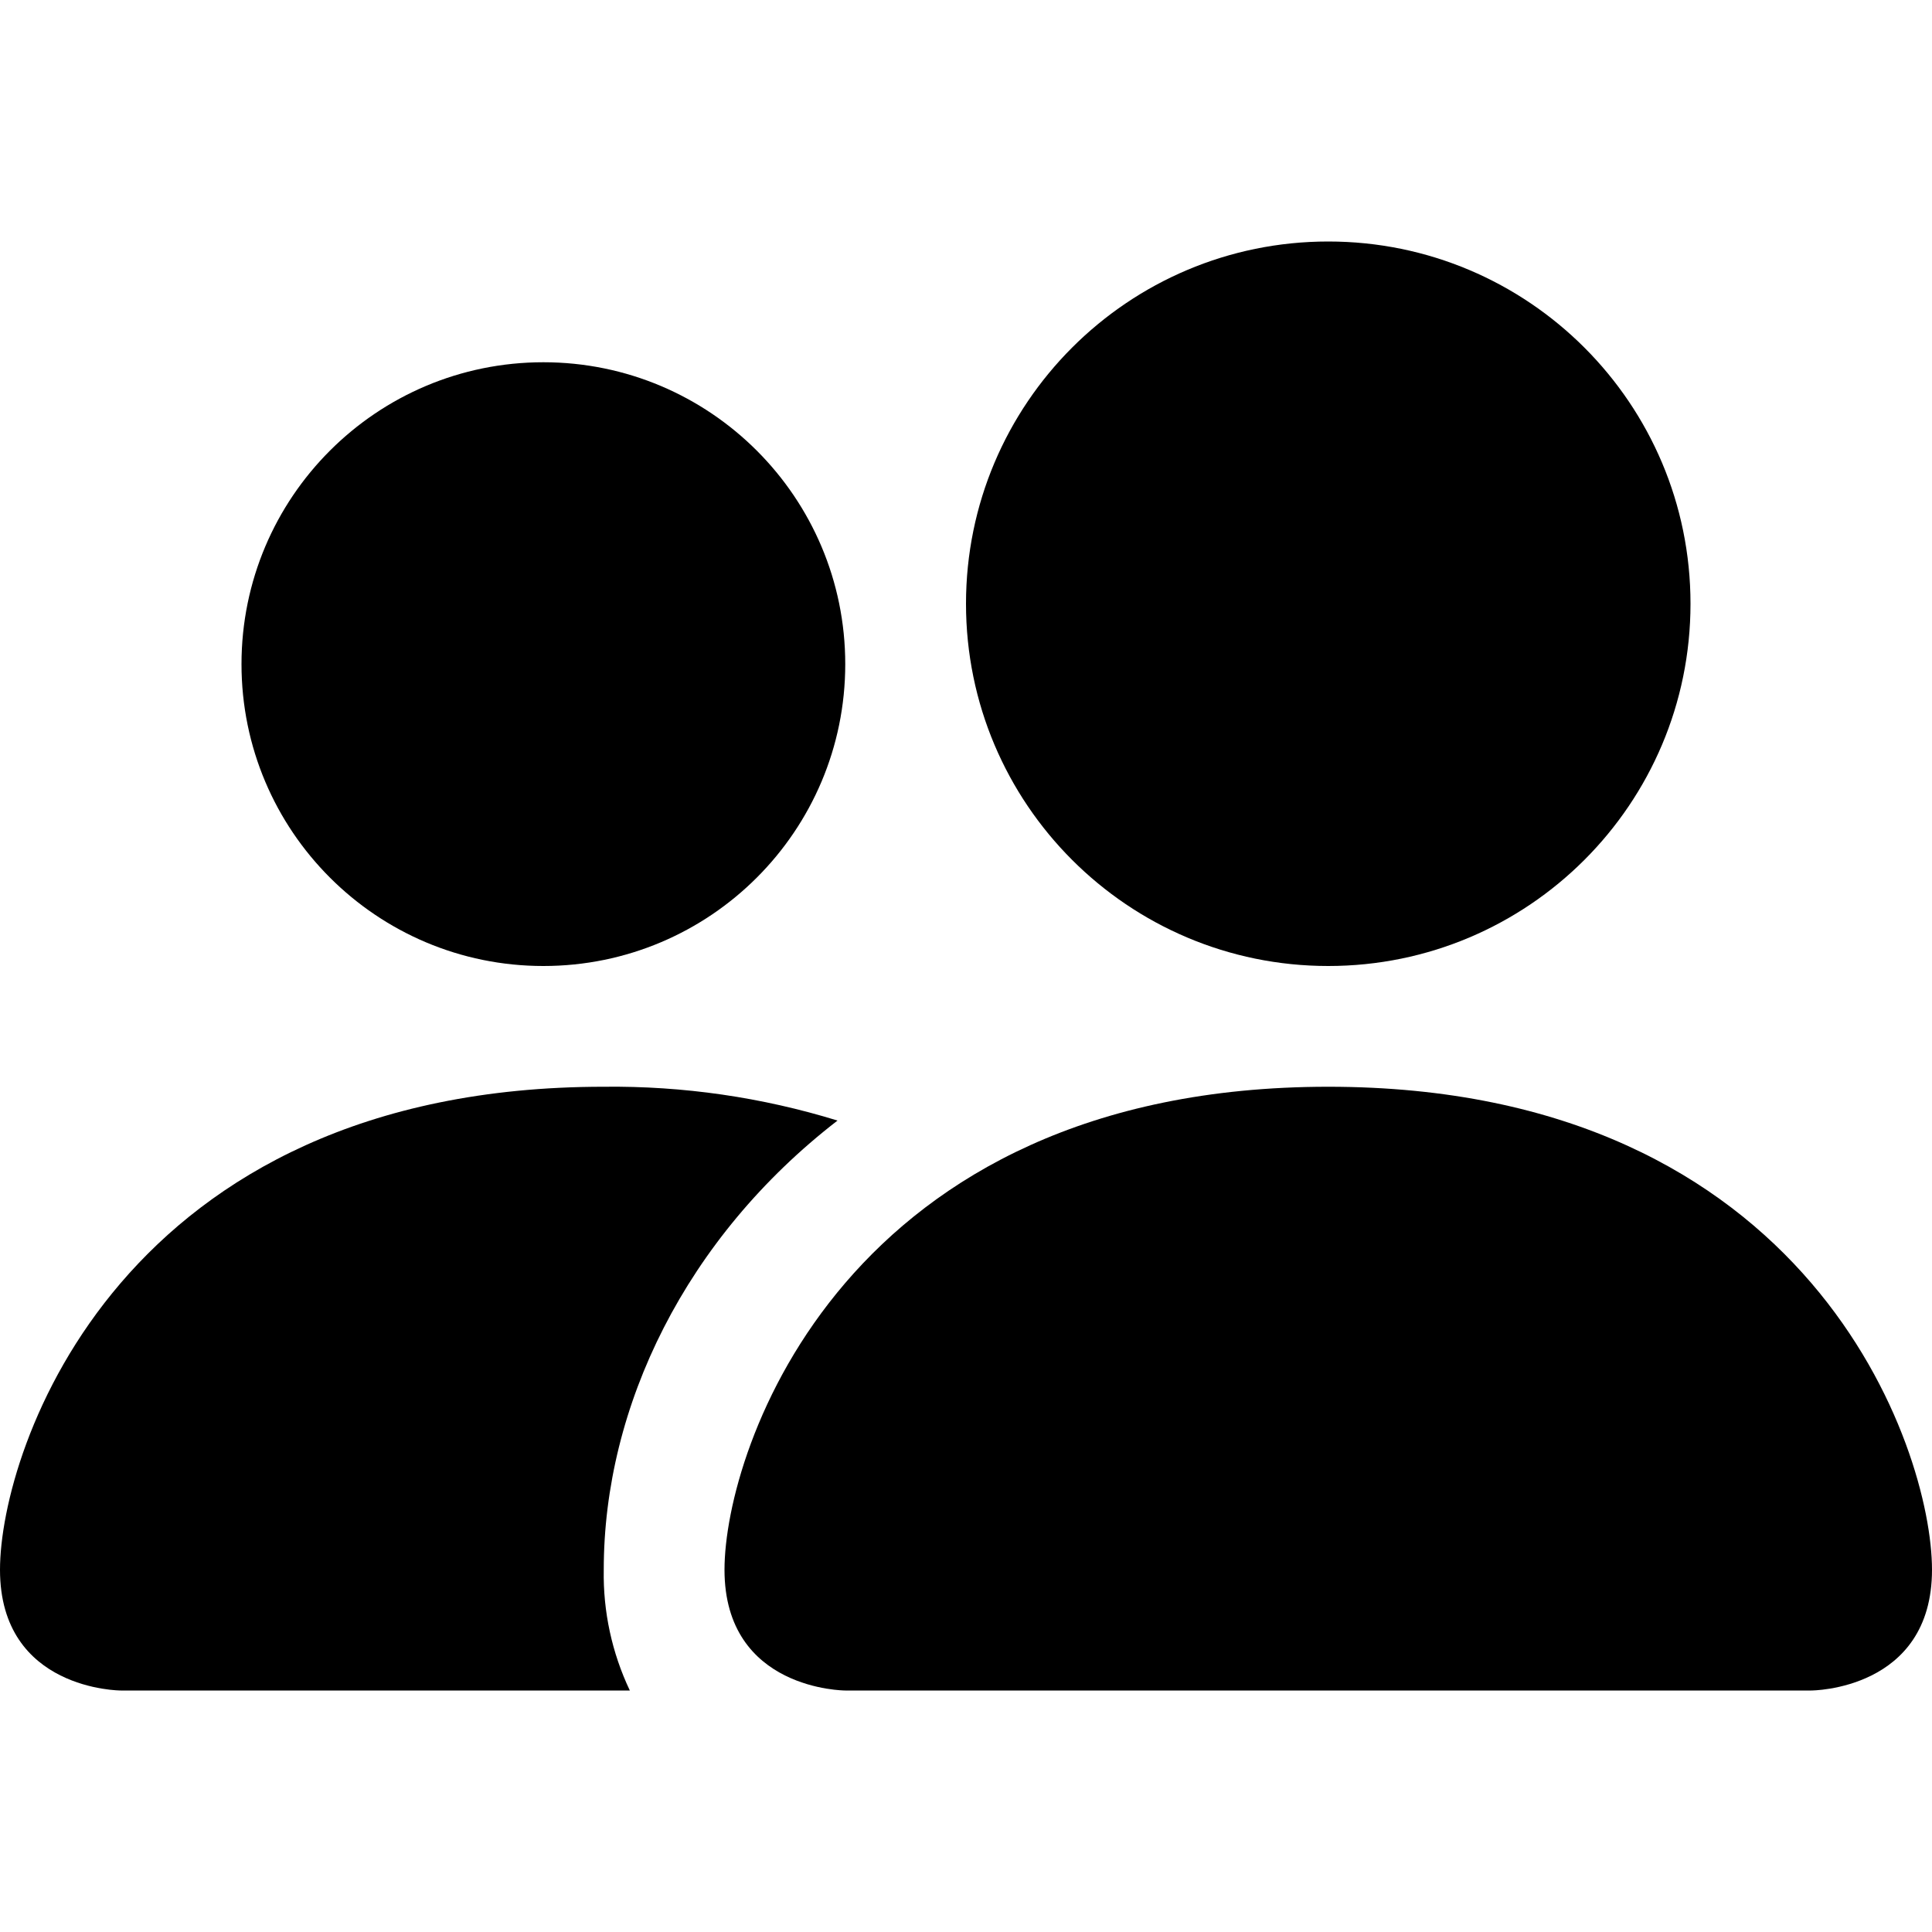
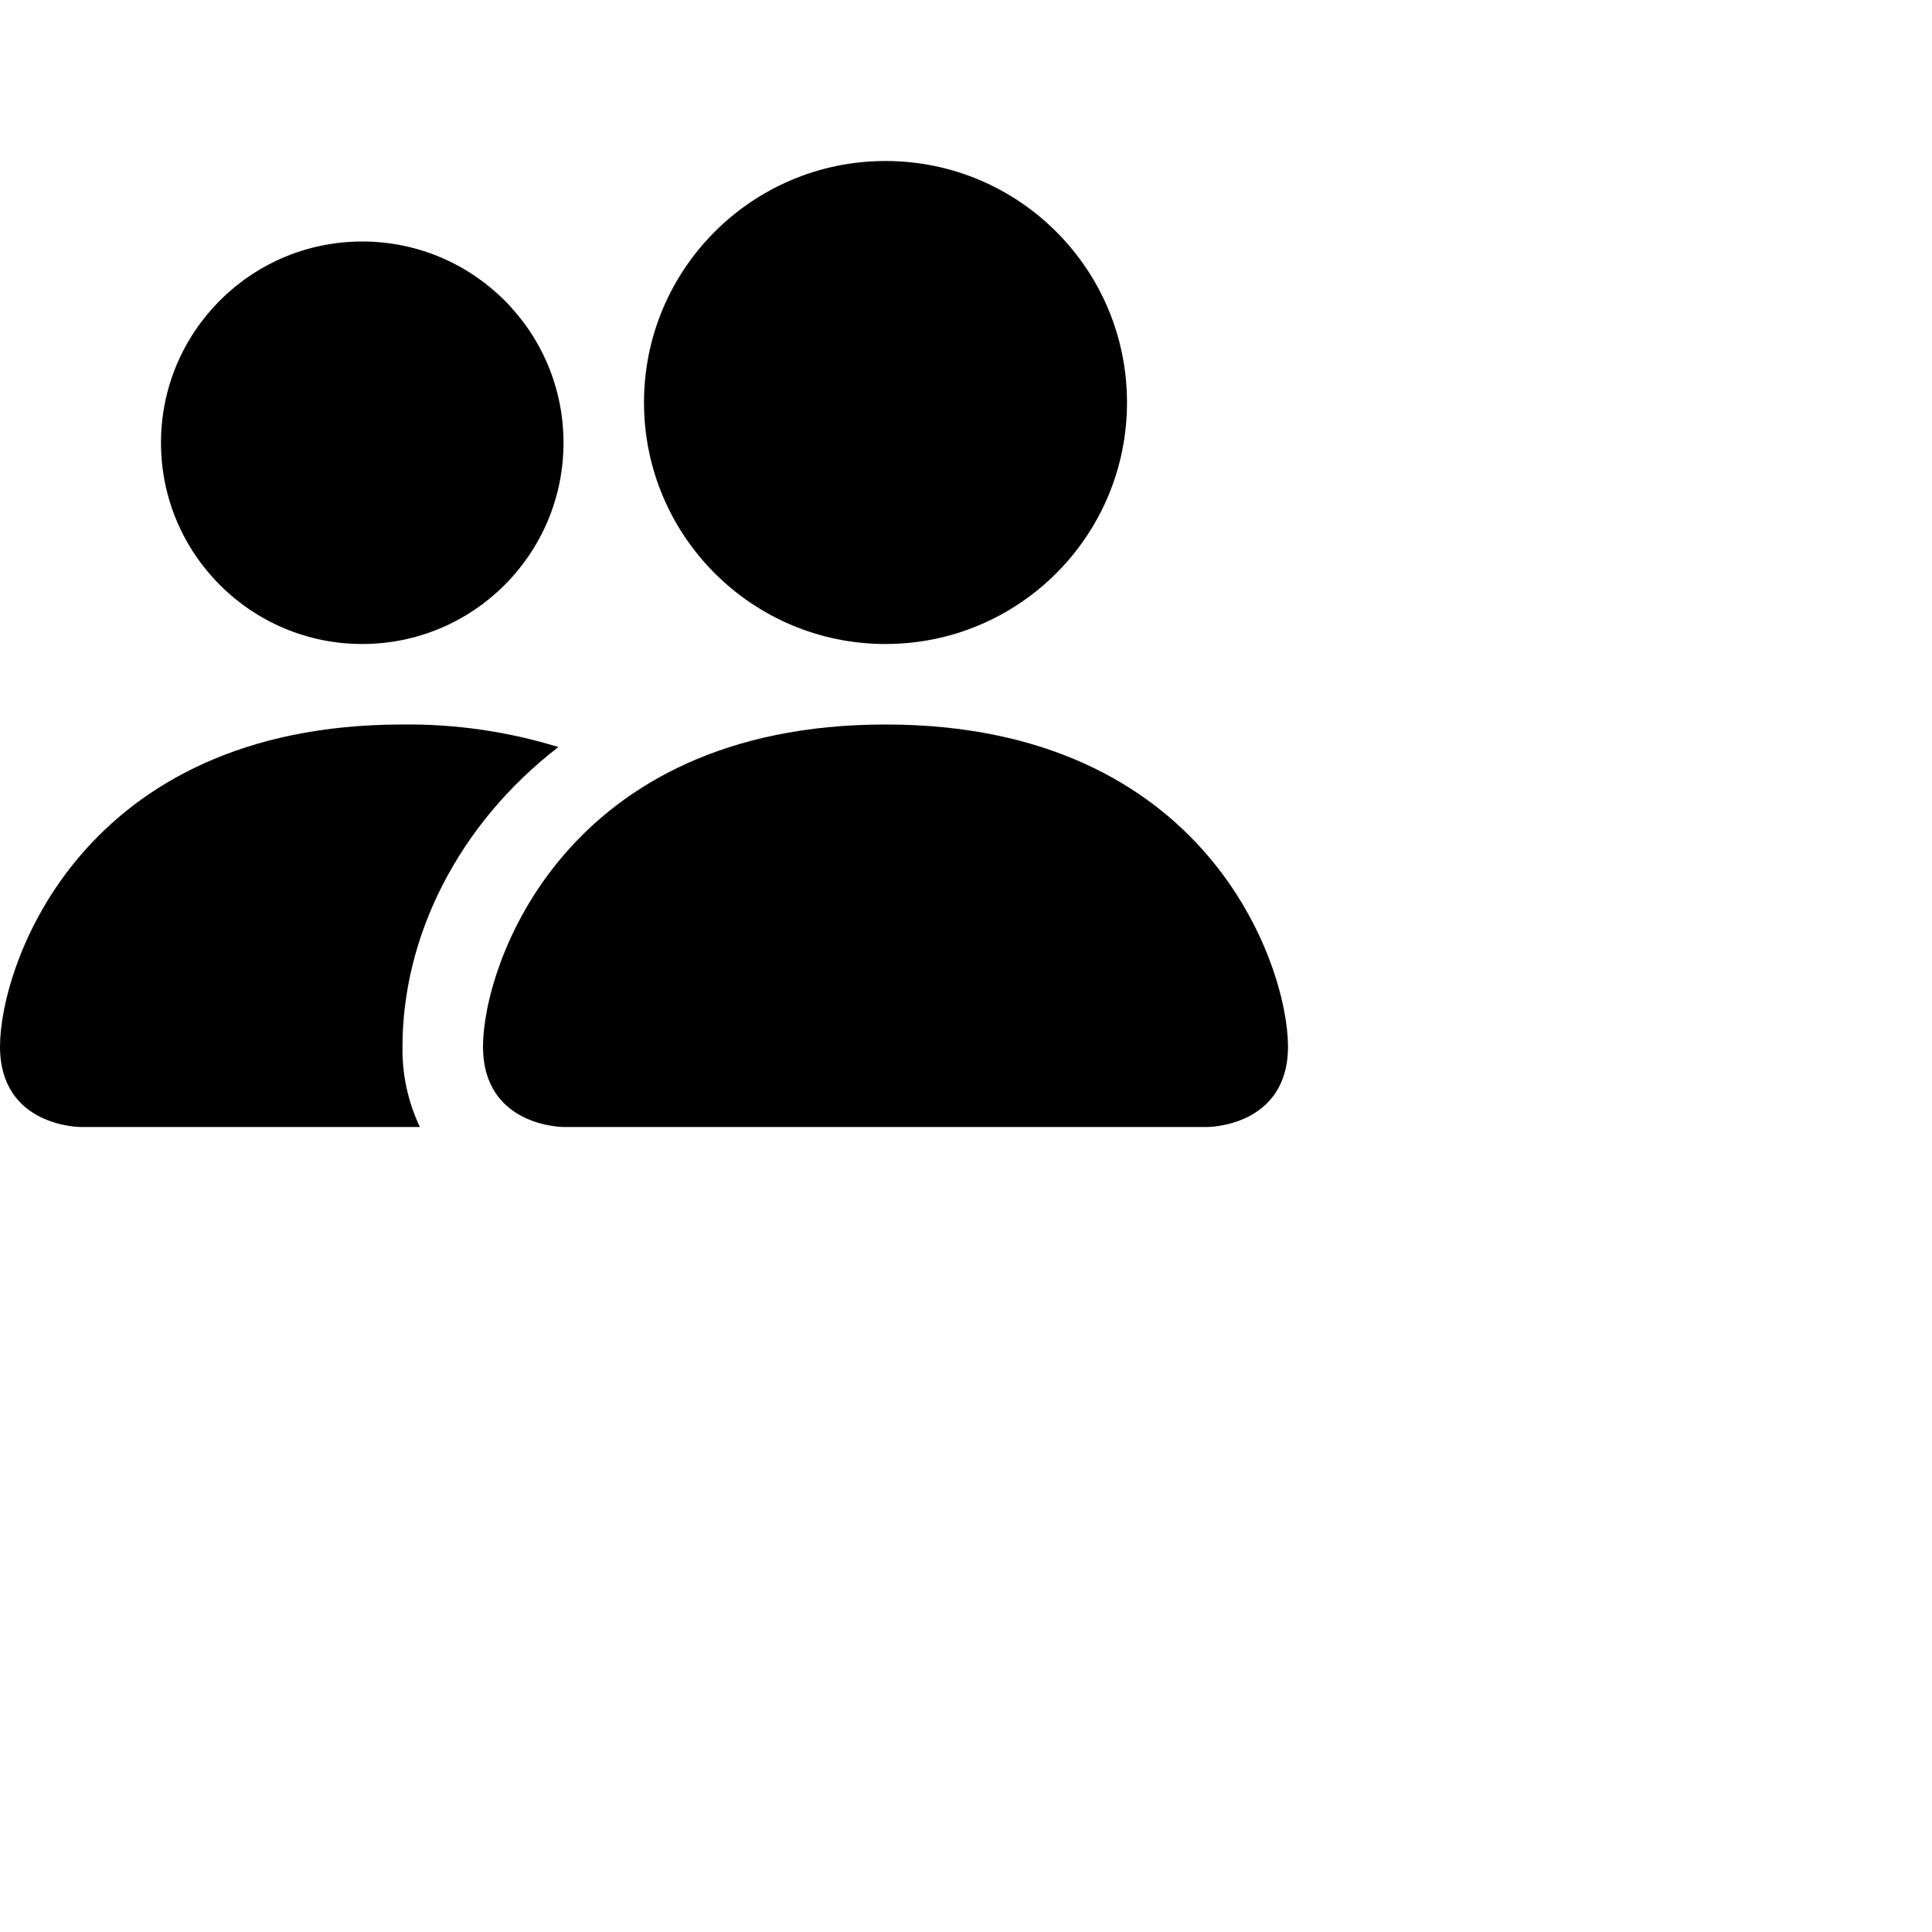
- <svg xmlns="http://www.w3.org/2000/svg" width="16" height="16" fill="currentColor" class="bi bi-people-fill" viewBox="0 0 16 16">
+ <svg xmlns="http://www.w3.org/2000/svg" width="24" height="24" fill="currentColor" class="bi bi-people-fill" viewBox="0 0 24 24">
  <path d="M7 14s-1 0-1-1 1-4 5-4 5 3 5 4-1 1-1 1H7zm4-6a3 3 0 1 0 0-6 3 3 0 0 0 0 6z" />
  <path fill-rule="evenodd" d="M5.216 14A2.238 2.238 0 0 1 5 13c0-1.355.68-2.75 1.936-3.72A6.325 6.325 0 0 0 5 9c-4 0-5 3-5 4s1 1 1 1h4.216z" />
  <path d="M4.5 8a2.5 2.5 0 1 0 0-5 2.5 2.5 0 0 0 0 5z" />
</svg>
